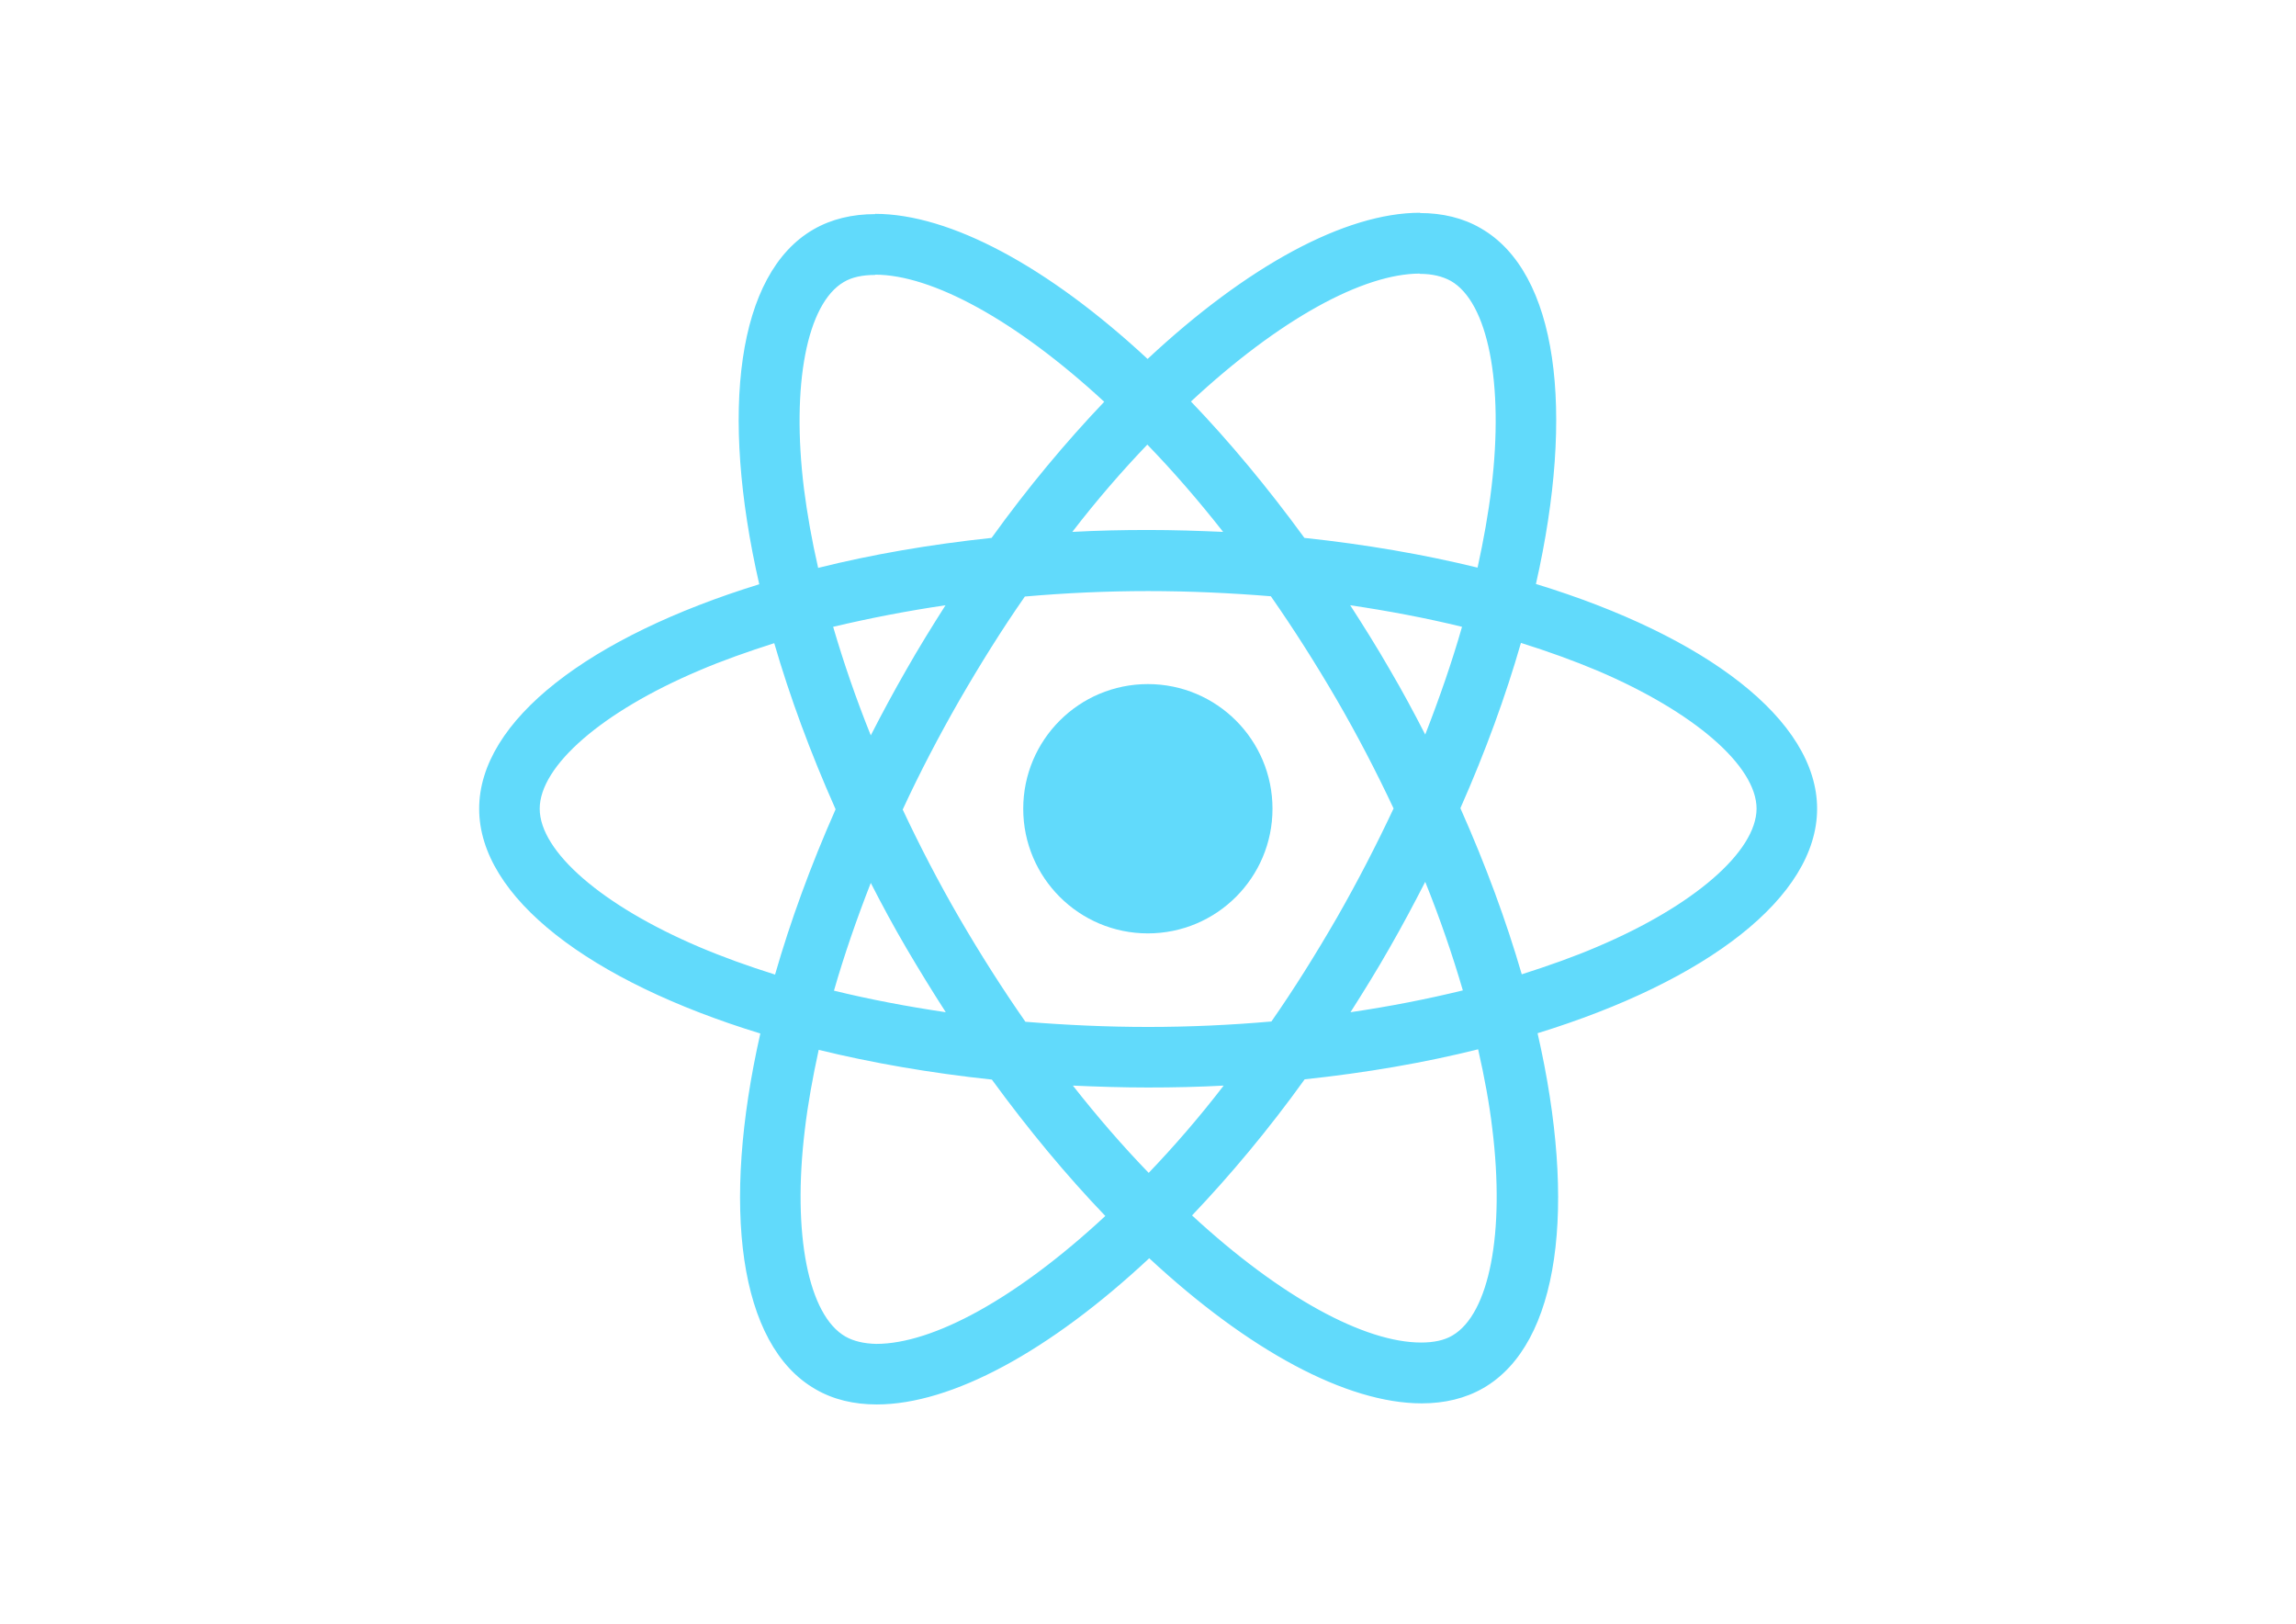
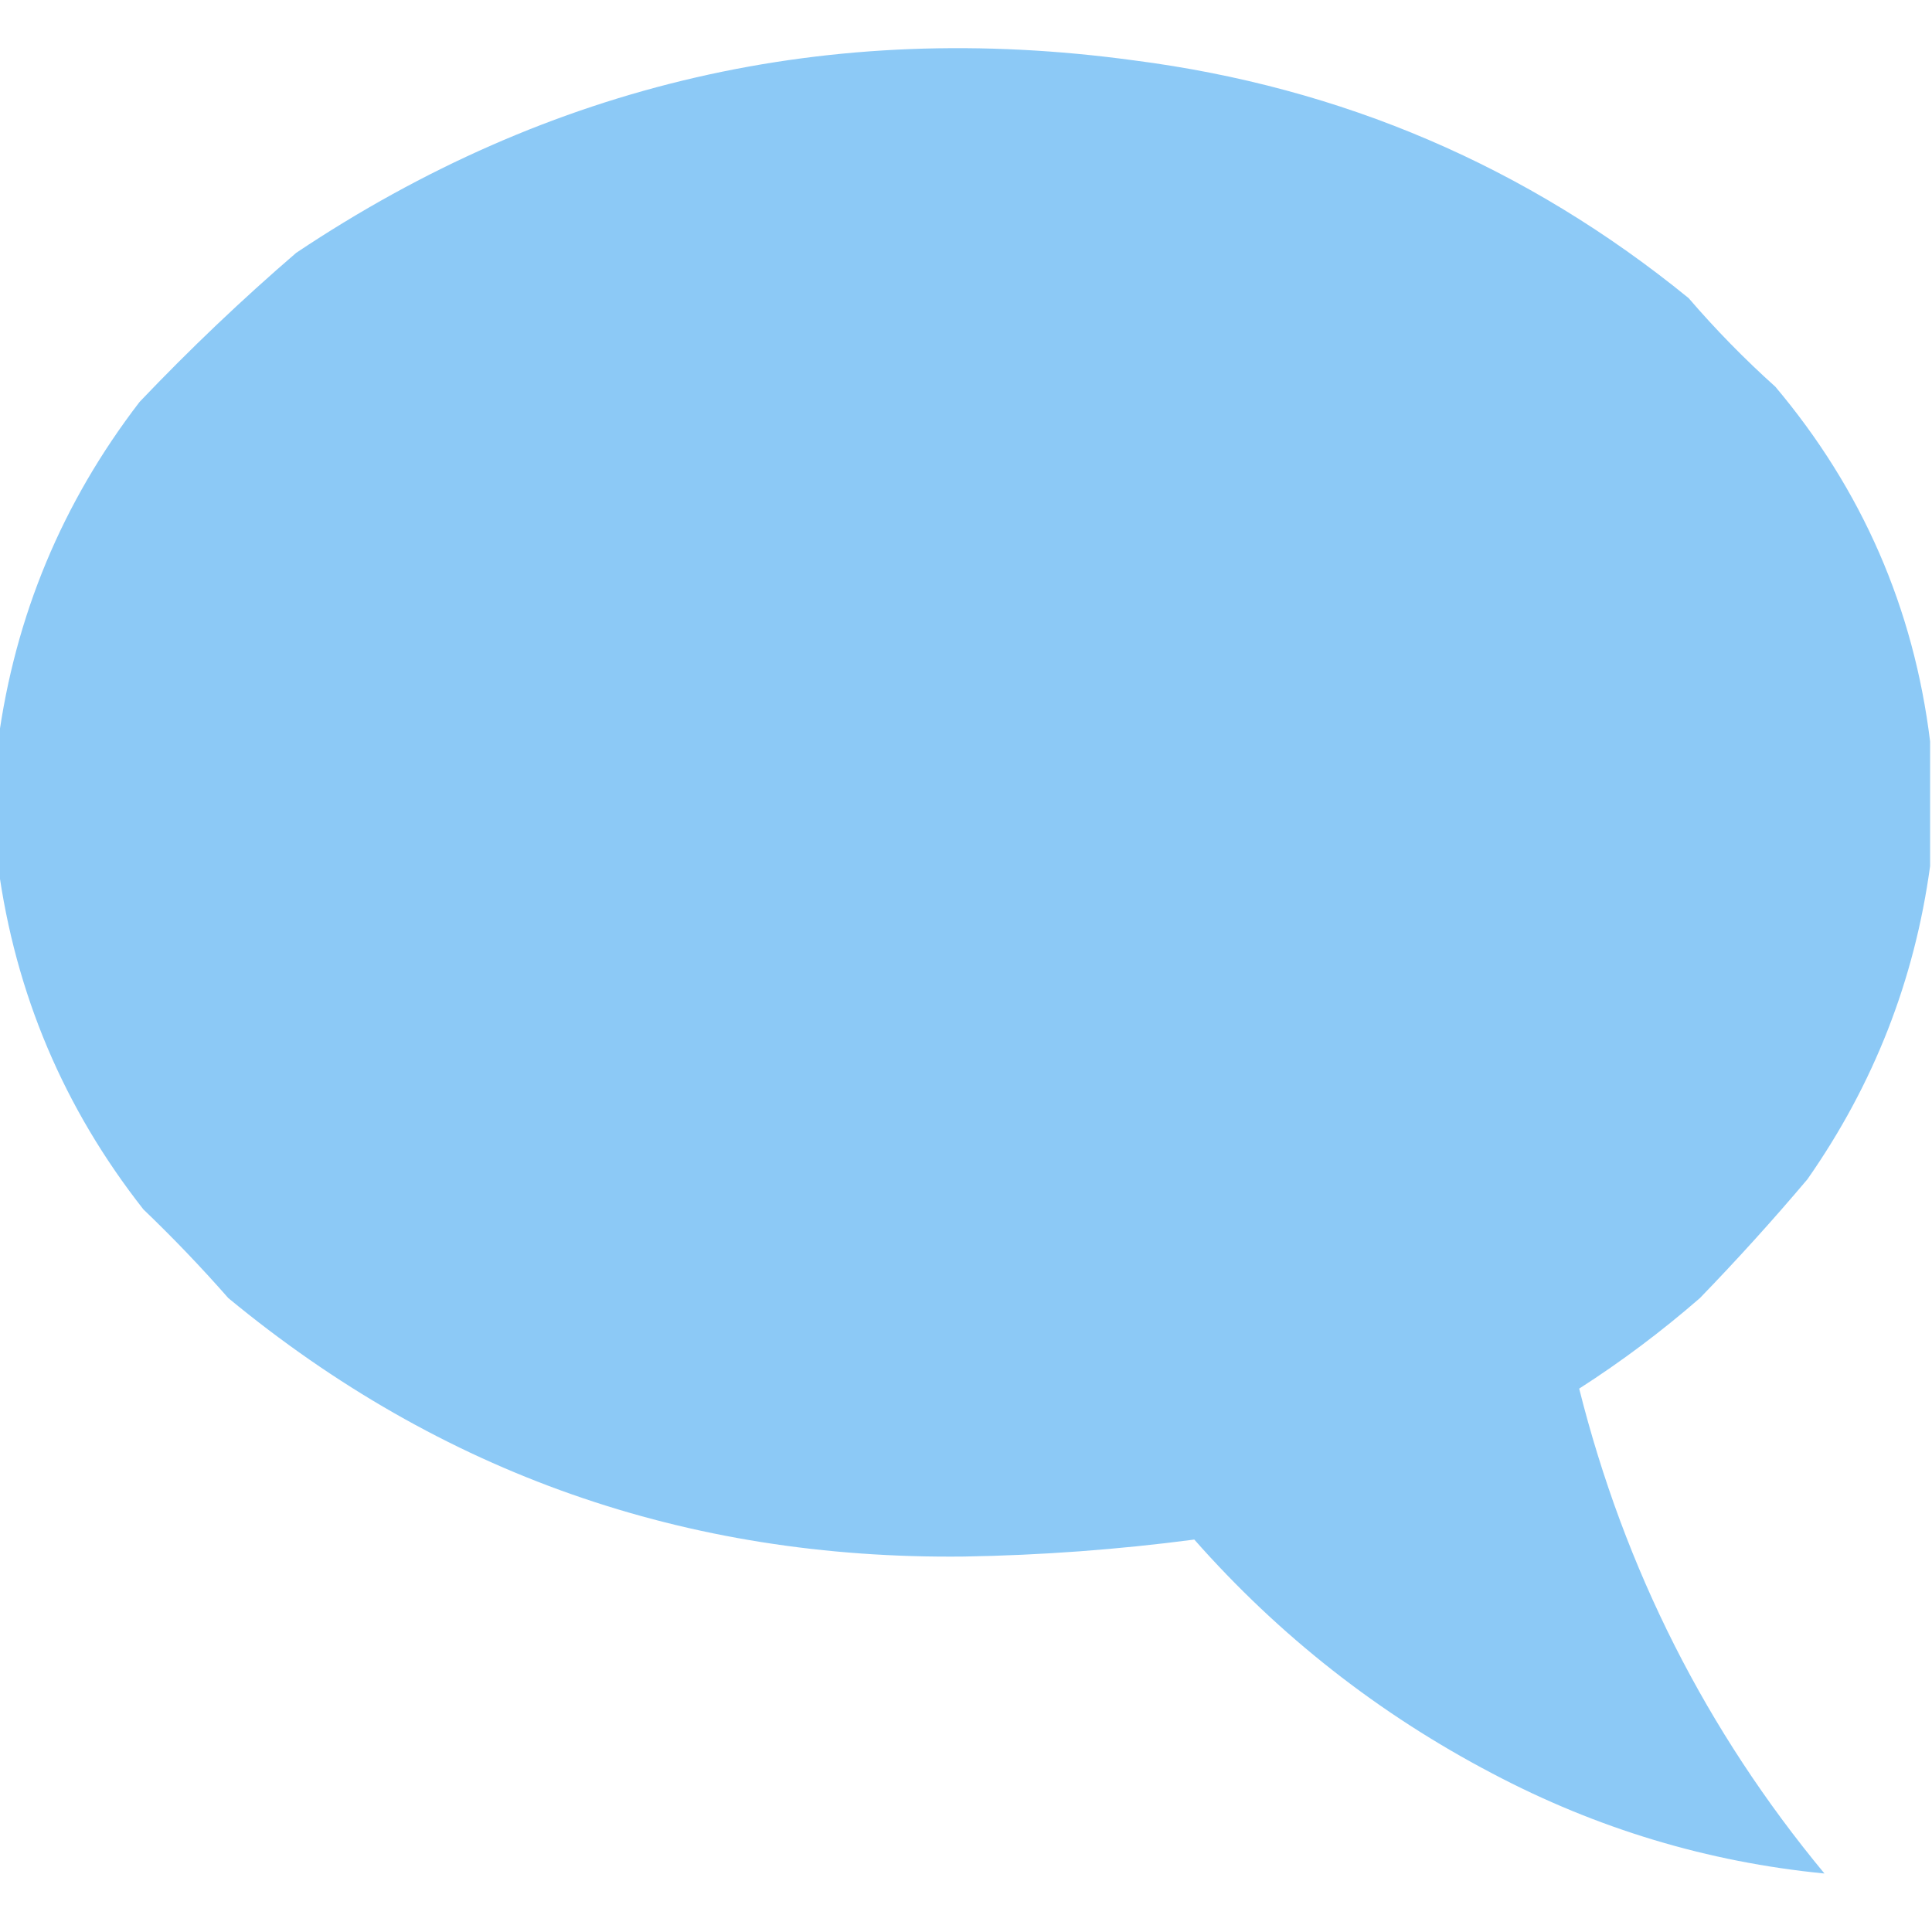
- <svg xmlns="http://www.w3.org/2000/svg" viewBox="0 0 841.9 595.3">
-   <g fill="#61DAFB">
-     <path d="M666.3 296.5c0-32.5-40.7-63.3-103.1-82.4 14.4-63.6 8-114.2-20.2-130.4-6.5-3.8-14.1-5.6-22.4-5.6v22.3c4.6 0 8.3.9 11.4 2.6 13.6 7.8 19.5 37.5 14.9 75.7-1.1 9.4-2.9 19.3-5.1 29.4-19.6-4.8-41-8.5-63.5-10.9-13.5-18.5-27.5-35.3-41.6-50 32.6-30.3 63.2-46.9 84-46.9V78c-27.5 0-63.5 19.6-99.9 53.6-36.4-33.8-72.4-53.2-99.9-53.2v22.3c20.7 0 51.4 16.5 84 46.6-14 14.7-28 31.4-41.3 49.9-22.6 2.4-44 6.1-63.6 11-2.3-10-4-19.7-5.2-29-4.7-38.2 1.1-67.9 14.6-75.8 3-1.8 6.9-2.6 11.5-2.6V78.5c-8.4 0-16 1.8-22.6 5.6-28.1 16.2-34.4 66.7-19.9 130.1-62.2 19.2-102.7 49.9-102.7 82.3 0 32.5 40.7 63.3 103.1 82.4-14.4 63.6-8 114.2 20.2 130.4 6.5 3.8 14.1 5.6 22.5 5.6 27.5 0 63.5-19.6 99.9-53.6 36.4 33.8 72.4 53.2 99.9 53.2 8.4 0 16-1.8 22.6-5.6 28.1-16.2 34.4-66.7 19.9-130.1 62-19.1 102.5-49.9 102.5-82.3zm-130.2-66.7c-3.7 12.9-8.3 26.2-13.5 39.5-4.1-8-8.4-16-13.1-24-4.6-8-9.5-15.8-14.4-23.4 14.2 2.1 27.9 4.7 41 7.9zm-45.8 106.5c-7.8 13.5-15.8 26.3-24.1 38.2-14.9 1.3-30 2-45.2 2-15.1 0-30.2-.7-45-1.9-8.3-11.9-16.4-24.6-24.2-38-7.6-13.1-14.5-26.4-20.8-39.8 6.2-13.4 13.2-26.8 20.7-39.9 7.8-13.5 15.8-26.3 24.1-38.2 14.9-1.3 30-2 45.2-2 15.1 0 30.2.7 45 1.9 8.3 11.9 16.4 24.6 24.2 38 7.6 13.1 14.5 26.4 20.8 39.8-6.3 13.4-13.2 26.8-20.7 39.9zm32.3-13c5.4 13.4 10 26.8 13.8 39.8-13.1 3.2-26.9 5.9-41.2 8 4.9-7.7 9.8-15.6 14.4-23.7 4.6-8 8.9-16.1 13-24.1zM421.2 430c-9.3-9.6-18.6-20.3-27.8-32 9 .4 18.2.7 27.5.7 9.4 0 18.7-.2 27.8-.7-9 11.7-18.3 22.4-27.5 32zm-74.4-58.9c-14.2-2.1-27.9-4.7-41-7.9 3.7-12.9 8.3-26.2 13.5-39.5 4.1 8 8.4 16 13.1 24 4.7 8 9.5 15.8 14.4 23.4zM420.7 163c9.3 9.6 18.6 20.3 27.8 32-9-.4-18.2-.7-27.5-.7-9.4 0-18.7.2-27.8.7 9-11.7 18.3-22.4 27.5-32zm-74 58.9c-4.9 7.7-9.8 15.6-14.4 23.7-4.6 8-8.9 16-13 24-5.4-13.4-10-26.8-13.8-39.8 13.1-3.1 26.9-5.8 41.2-7.9zm-90.5 125.2c-35.4-15.1-58.3-34.9-58.3-50.6 0-15.7 22.9-35.6 58.3-50.6 8.6-3.7 18-7 27.7-10.1 5.7 19.6 13.2 40 22.5 60.9-9.2 20.8-16.6 41.1-22.2 60.6-9.9-3.1-19.3-6.5-28-10.2zM310 490c-13.6-7.8-19.5-37.5-14.9-75.7 1.1-9.4 2.9-19.3 5.1-29.4 19.6 4.8 41 8.5 63.5 10.9 13.5 18.5 27.5 35.3 41.6 50-32.6 30.3-63.2 46.9-84 46.9-4.5-.1-8.3-1-11.3-2.7zm237.2-76.2c4.7 38.2-1.1 67.9-14.6 75.8-3 1.8-6.9 2.6-11.5 2.6-20.7 0-51.4-16.5-84-46.6 14-14.7 28-31.4 41.3-49.9 22.6-2.4 44-6.1 63.6-11 2.3 10.1 4.1 19.8 5.2 29.1zm38.5-66.7c-8.6 3.7-18 7-27.7 10.1-5.7-19.6-13.2-40-22.5-60.9 9.2-20.8 16.6-41.1 22.2-60.6 9.9 3.1 19.3 6.5 28.1 10.2 35.4 15.1 58.3 34.9 58.3 50.6-.1 15.7-23 35.6-58.4 50.6zM320.8 78.4z" />
-     <circle cx="420.9" cy="296.5" r="45.7" />
-     <path d="M520.5 78.1z" />
+ <svg xmlns="http://www.w3.org/2000/svg" version="1.1" width="512px" height="512px" style="shape-rendering:geometricPrecision; text-rendering:geometricPrecision; image-rendering:optimizeQuality; fill-rule:evenodd; clip-rule:evenodd">
+   <g>
+     <path style="opacity:0.995" fill="#8cc9f6" d="M 511.5,196.5 C 511.5,207.5 511.5,218.5 511.5,229.5C 507.387,259.738 496.553,287.404 479,312.5C 469.927,323.247 460.427,333.747 450.5,344C 440.358,352.823 429.692,360.823 418.5,368C 430.533,415.901 452.2,458.734 483.5,496.5C 452.544,493.463 423.21,484.629 395.5,470C 365.362,454.197 339.029,433.53 316.5,408C 296.291,410.656 275.958,412.156 255.5,412.5C 181.816,413.333 116.816,390.5 60.5,344C 53.309,335.811 45.809,327.977 38,320.5C 16.919,293.669 4.085,263.336 -0.5,229.5C -0.5,218.5 -0.5,207.5 -0.5,196.5C 3.998,163.17 16.498,133.17 37,106.5C 50.281,92.548 64.114,79.381 78.5,67C 145.832,22.004 219.832,5.004 300.5,16C 355.681,23.104 404.681,44.104 447.5,79C 454.65,87.317 462.317,95.151 470.5,102.5C 493.481,129.792 507.147,161.126 511.5,196.5 Z" />
  </g>
</svg>
